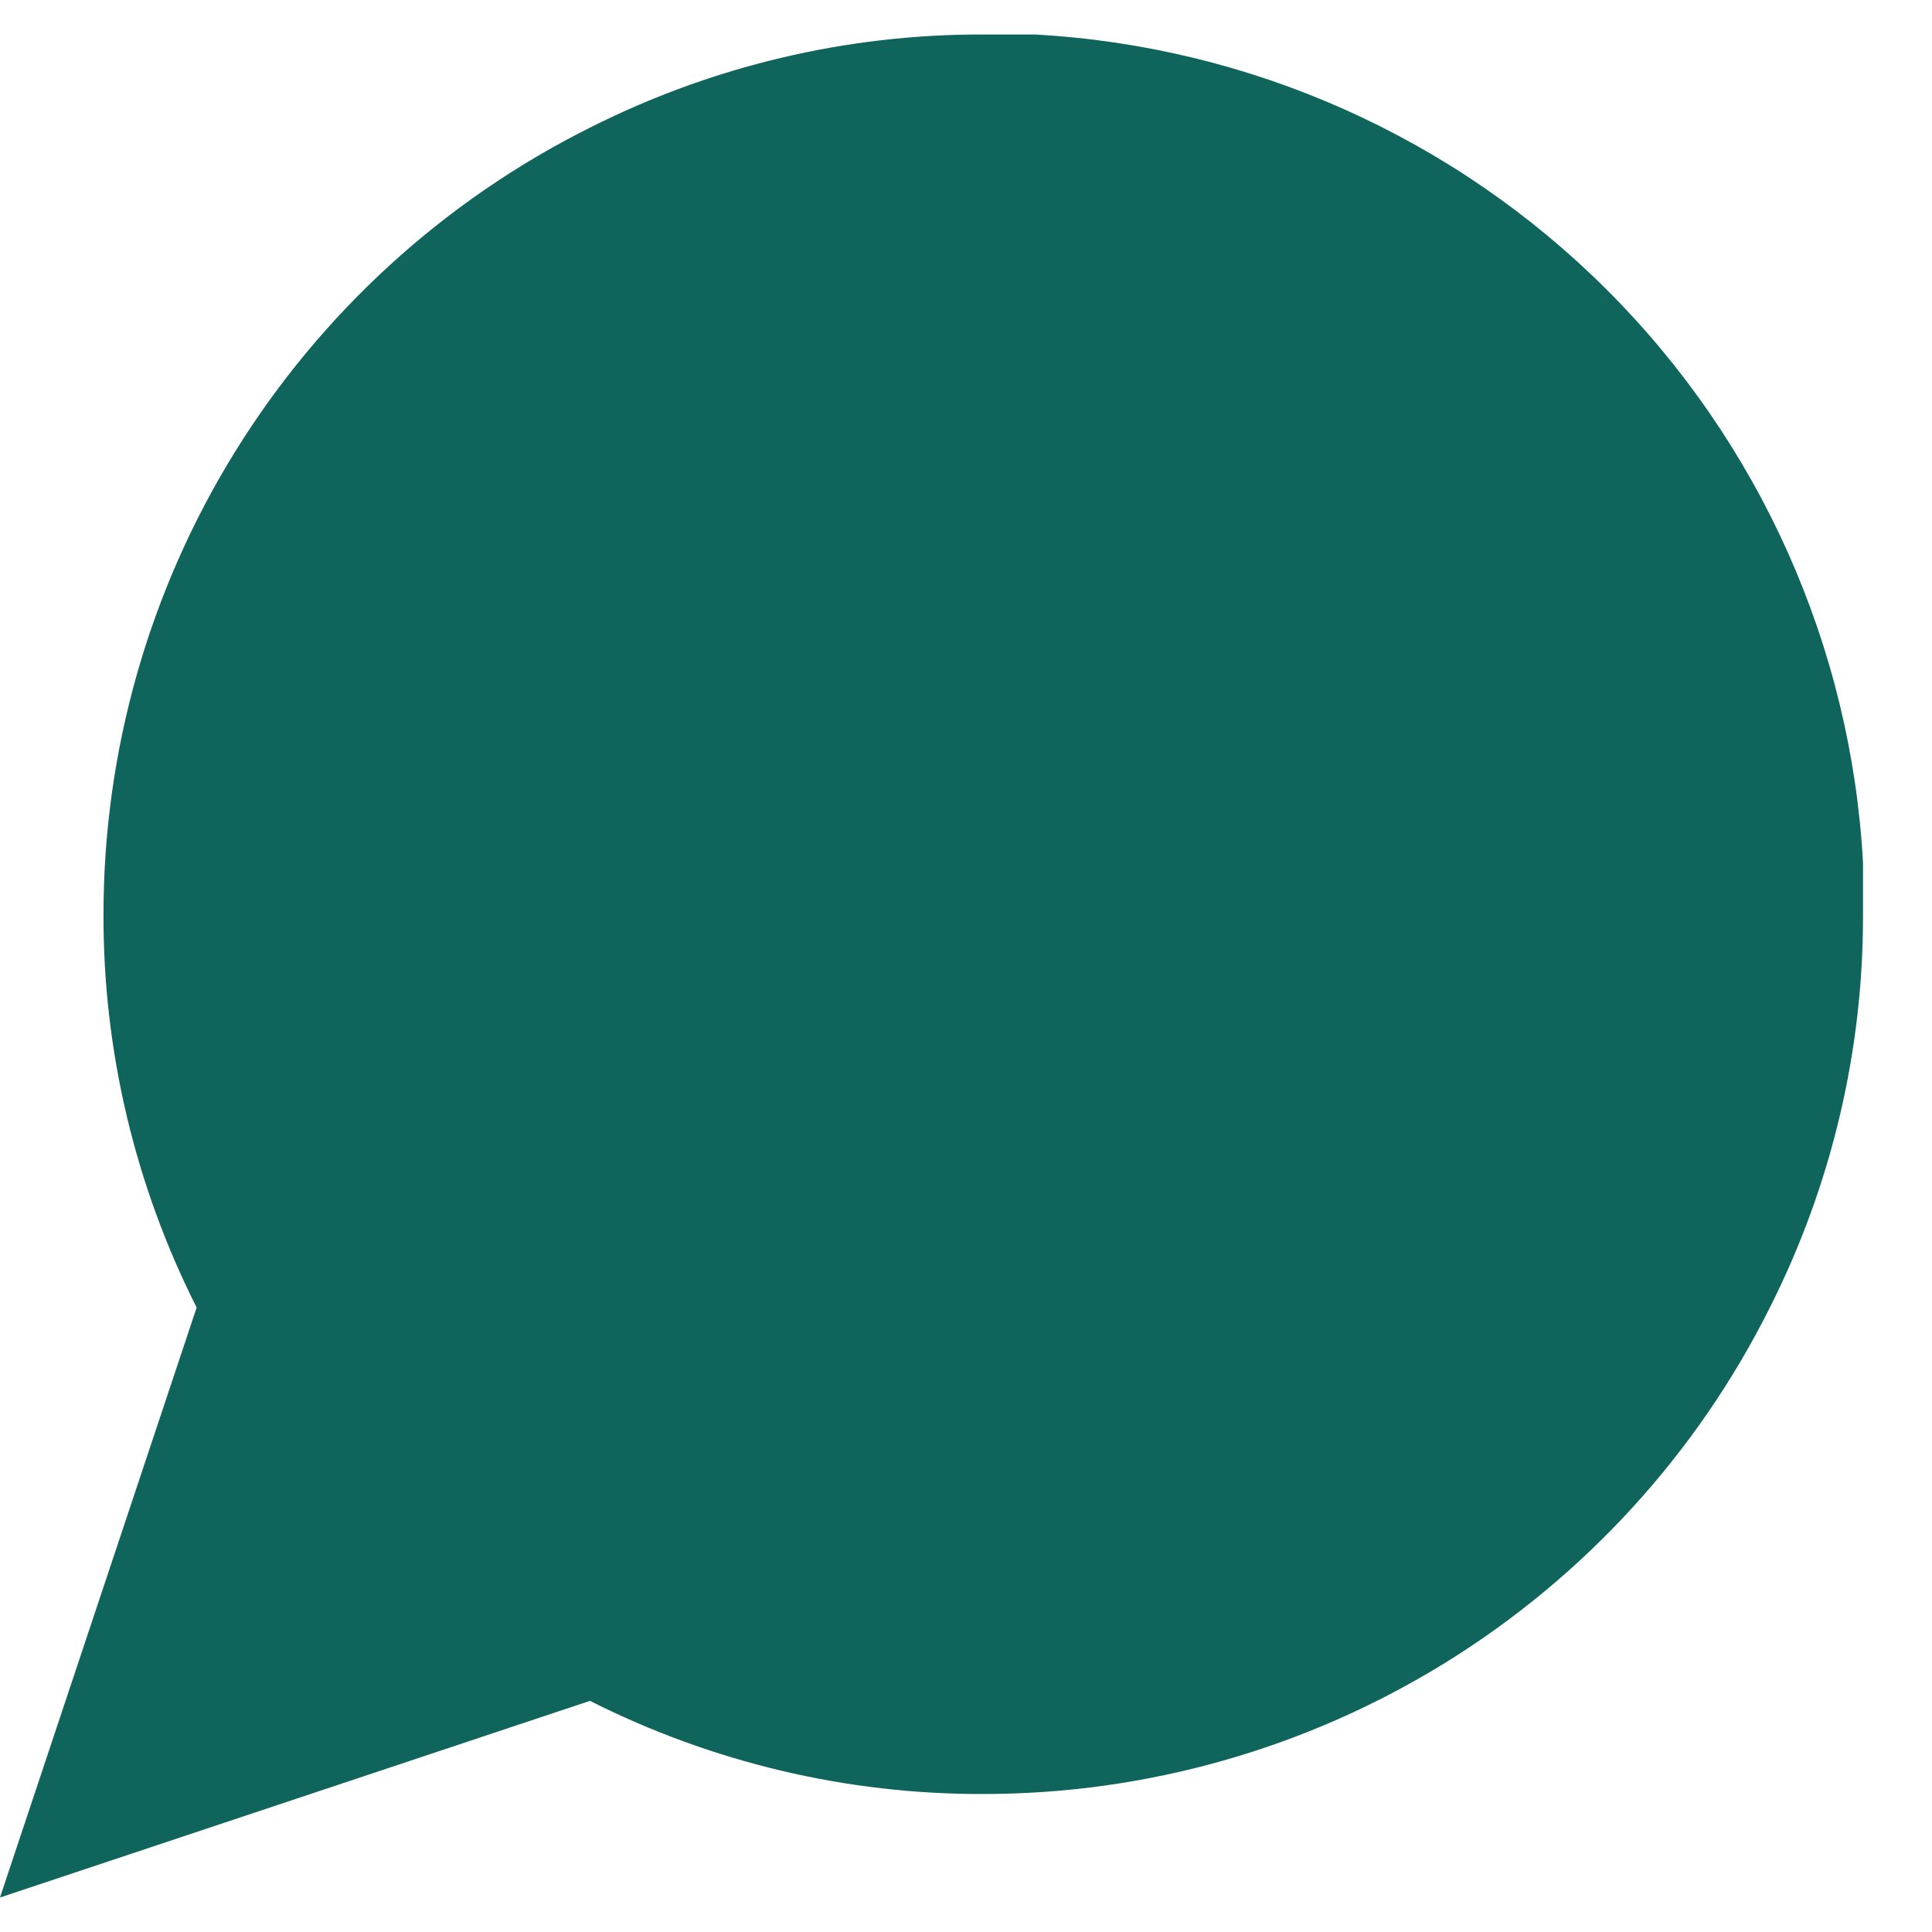
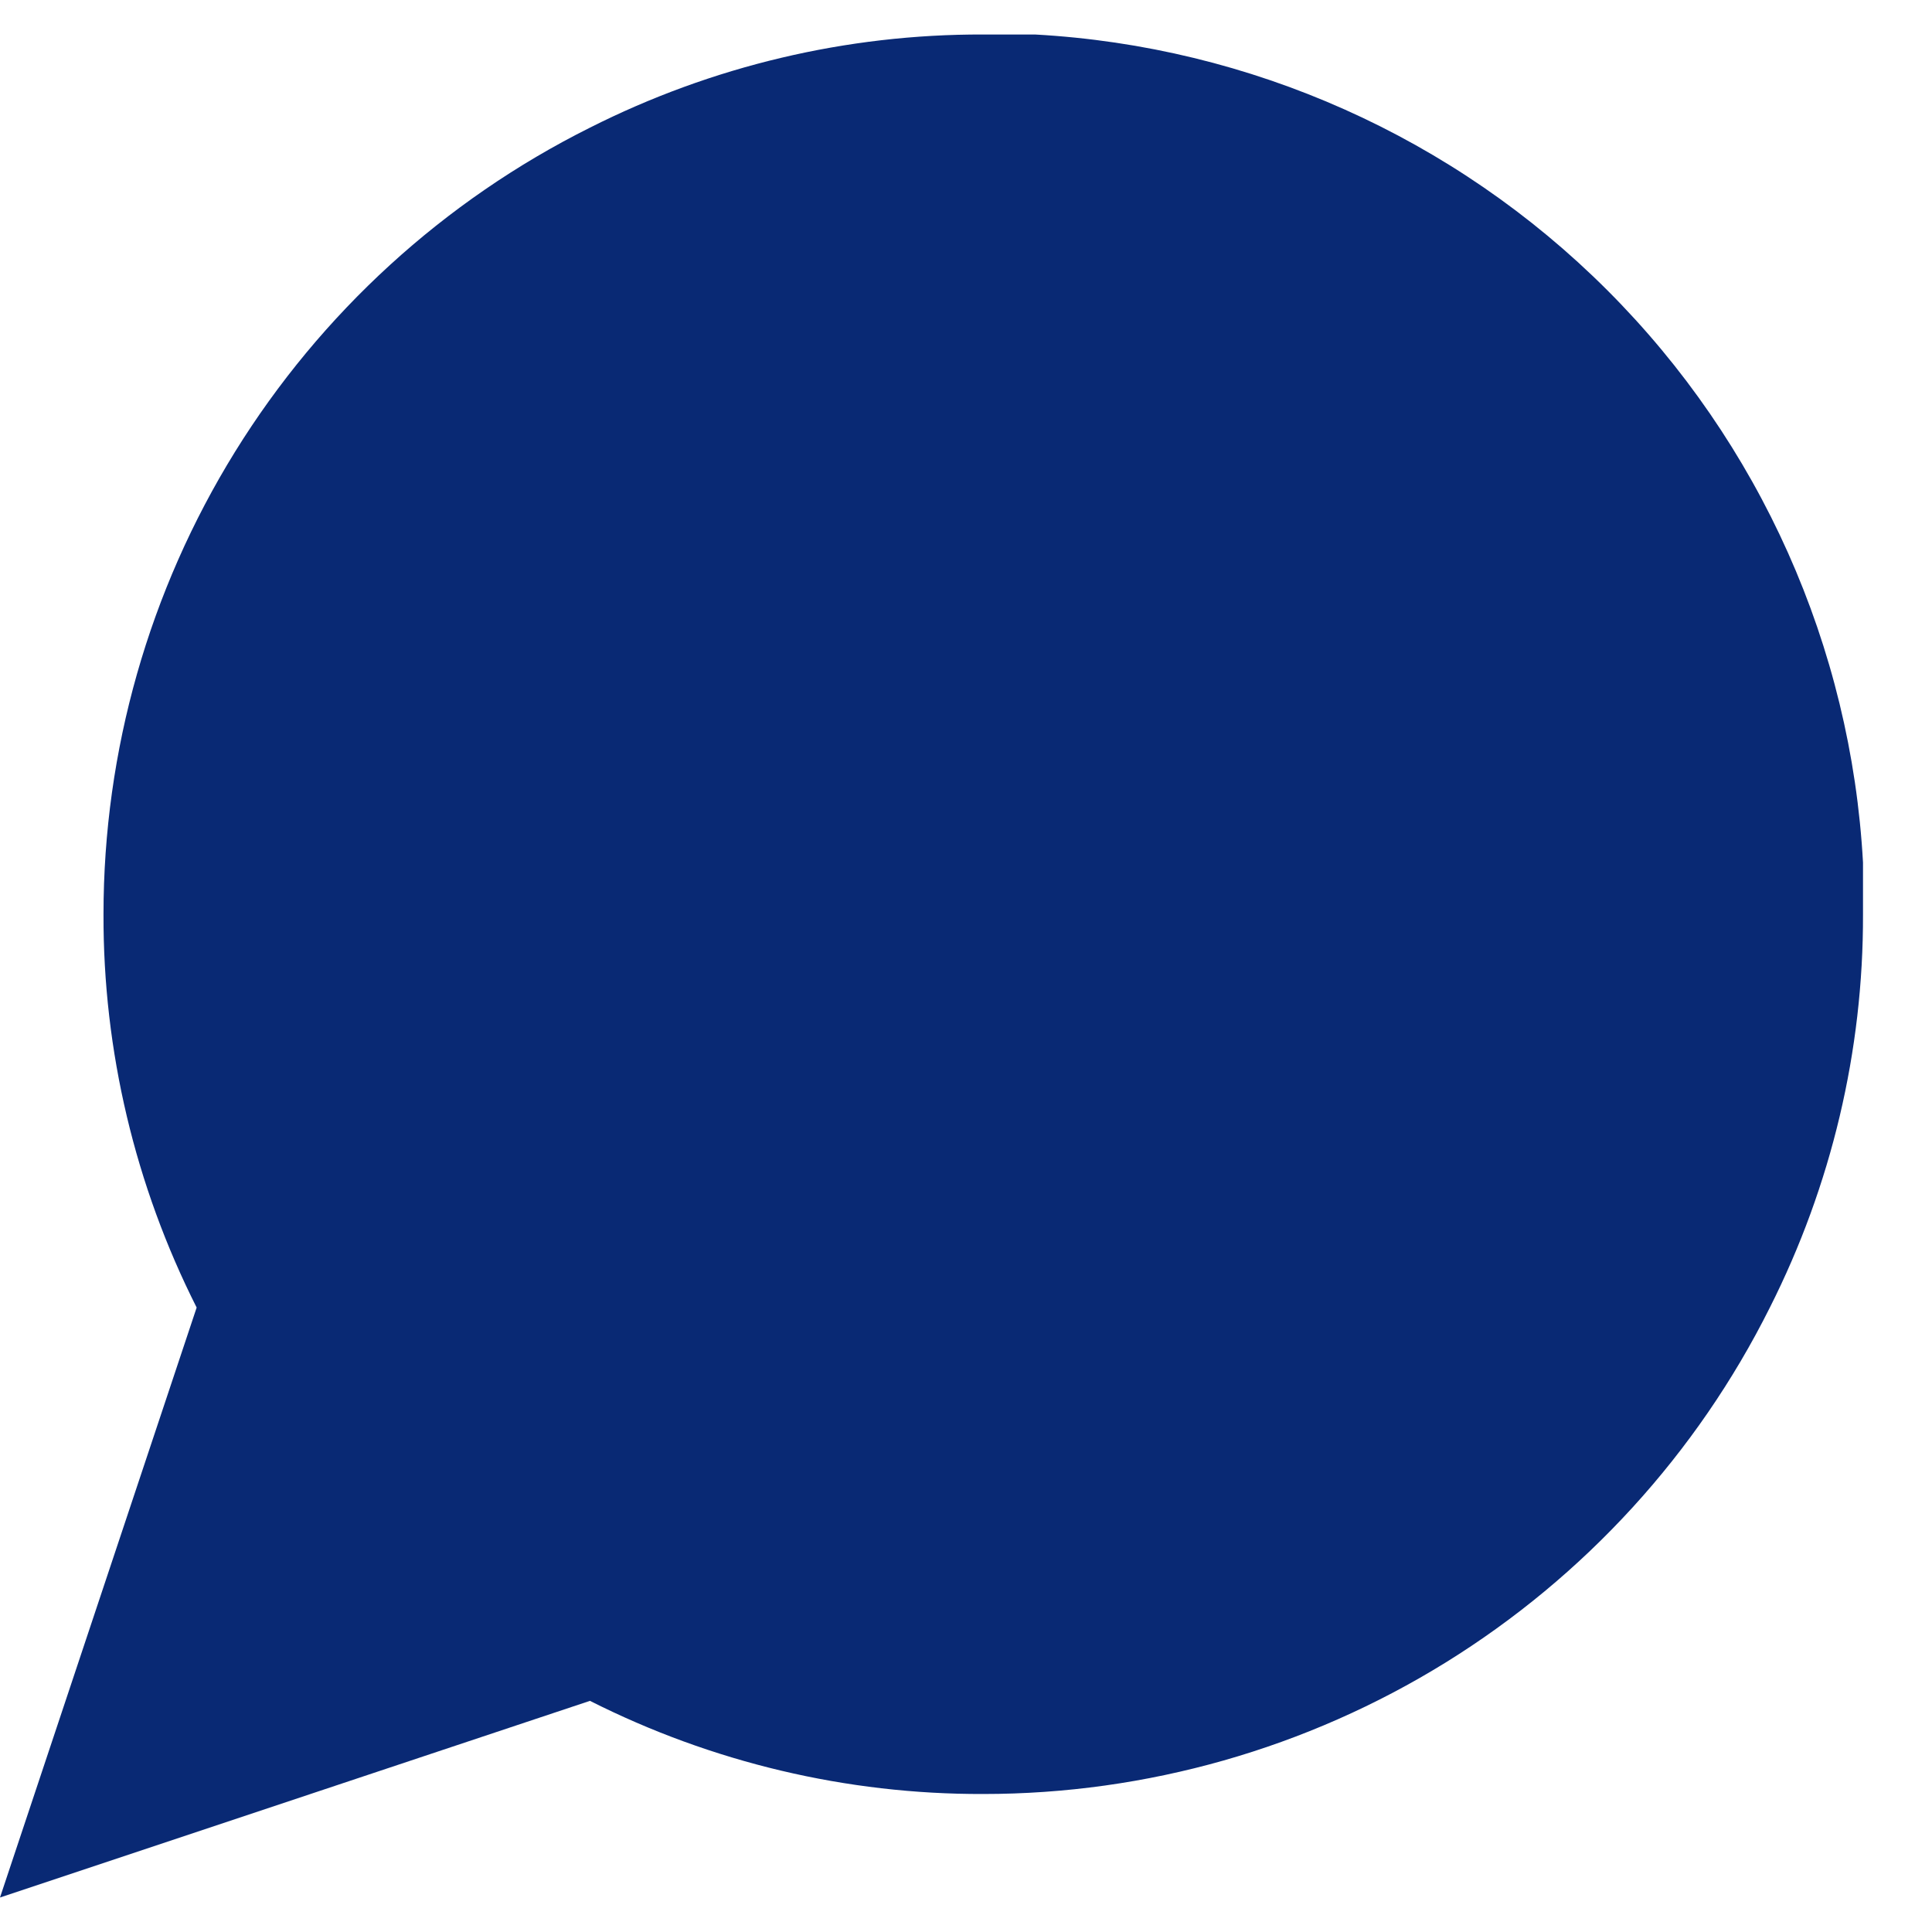
<svg xmlns="http://www.w3.org/2000/svg" viewBox="0 0 14 14">
-   <path d="M13.5 6.625C13.503 7.615 13.271 8.591 12.825 9.475C12.296 10.534 11.482 11.424 10.476 12.047C9.469 12.67 8.309 13 7.125 13C6.135 13.003 5.159 12.771 4.275 12.325L0 13.75L1.425 9.475C0.979 8.591 0.747 7.615 0.75 6.625C0.75 5.441 1.08 4.281 1.703 3.274C2.326 2.268 3.216 1.454 4.275 0.925C5.159 0.479 6.135 0.247 7.125 0.25H7.5C9.063 0.336 10.54 0.996 11.647 2.103C12.754 3.21 13.414 4.687 13.5 6.25V6.625Z" fill="#0F645B" />
+   <path d="M13.5 6.625C13.503 7.615 13.271 8.591 12.825 9.475C12.296 10.534 11.482 11.424 10.476 12.047C9.469 12.67 8.309 13 7.125 13C6.135 13.003 5.159 12.771 4.275 12.325L0 13.75L1.425 9.475C0.979 8.591 0.747 7.615 0.75 6.625C0.75 5.441 1.08 4.281 1.703 3.274C2.326 2.268 3.216 1.454 4.275 0.925C5.159 0.479 6.135 0.247 7.125 0.25H7.5C9.063 0.336 10.54 0.996 11.647 2.103C12.754 3.21 13.414 4.687 13.5 6.25V6.625Z" fill="#092974" />
</svg>
